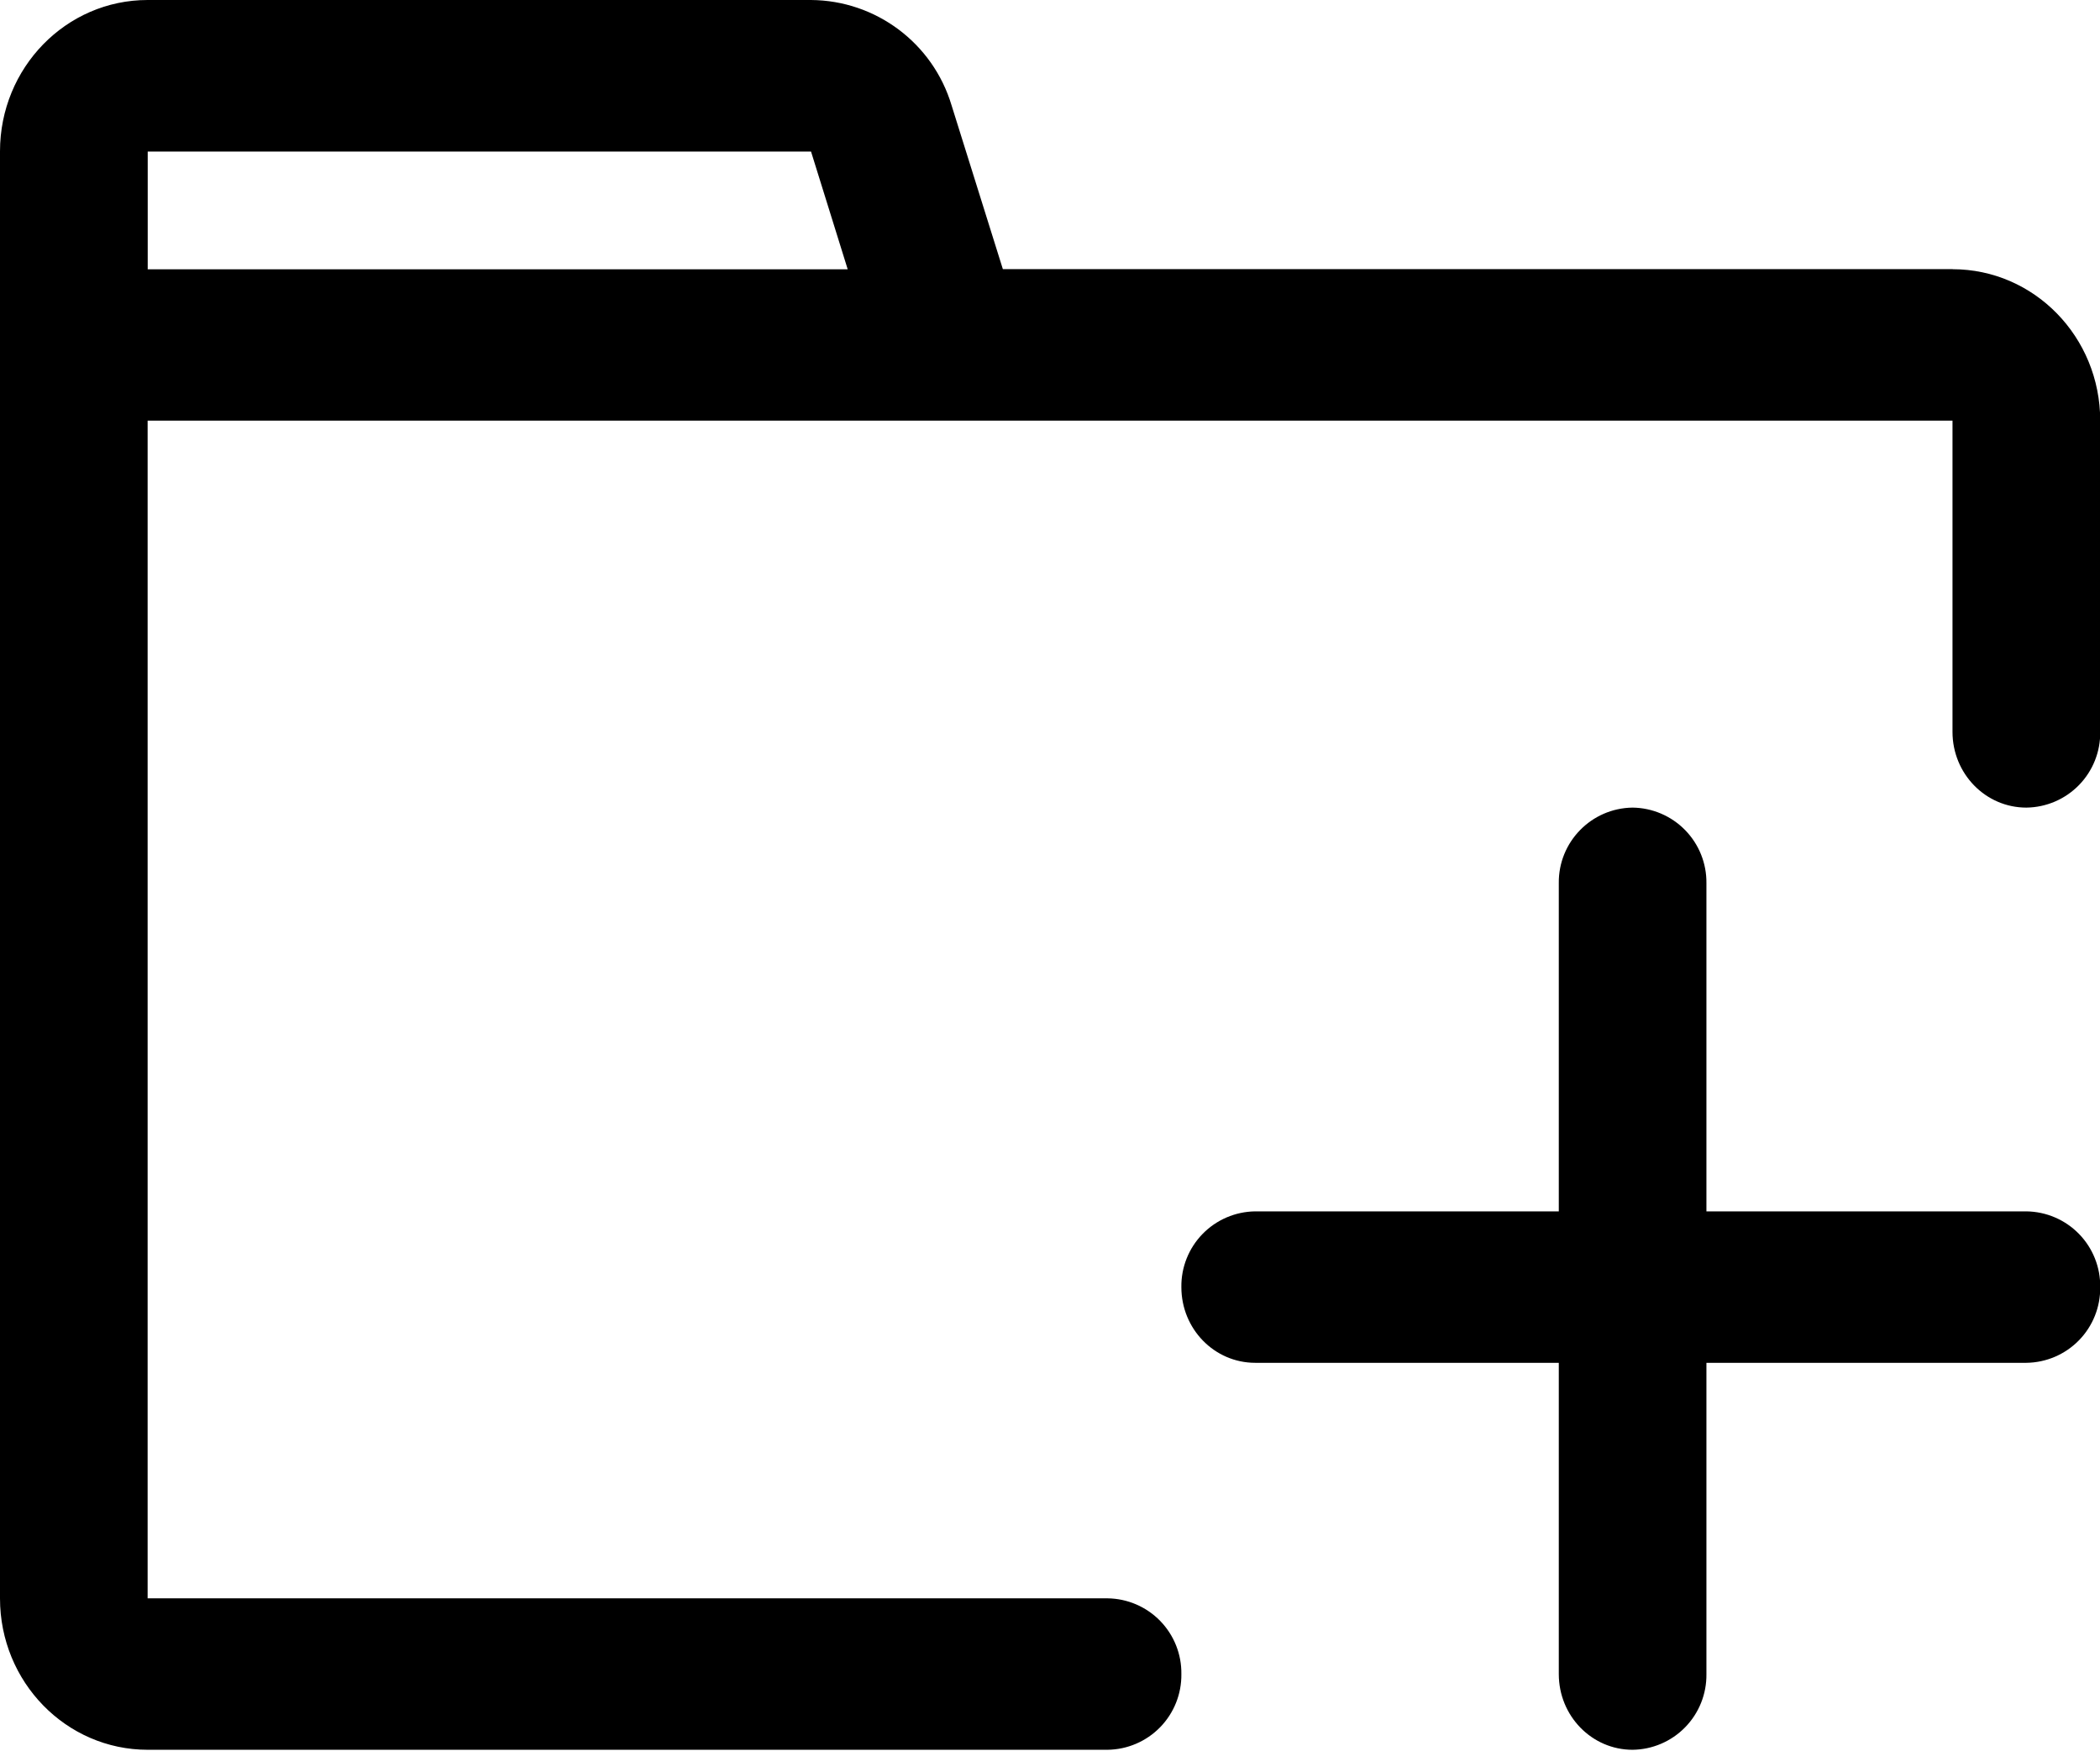
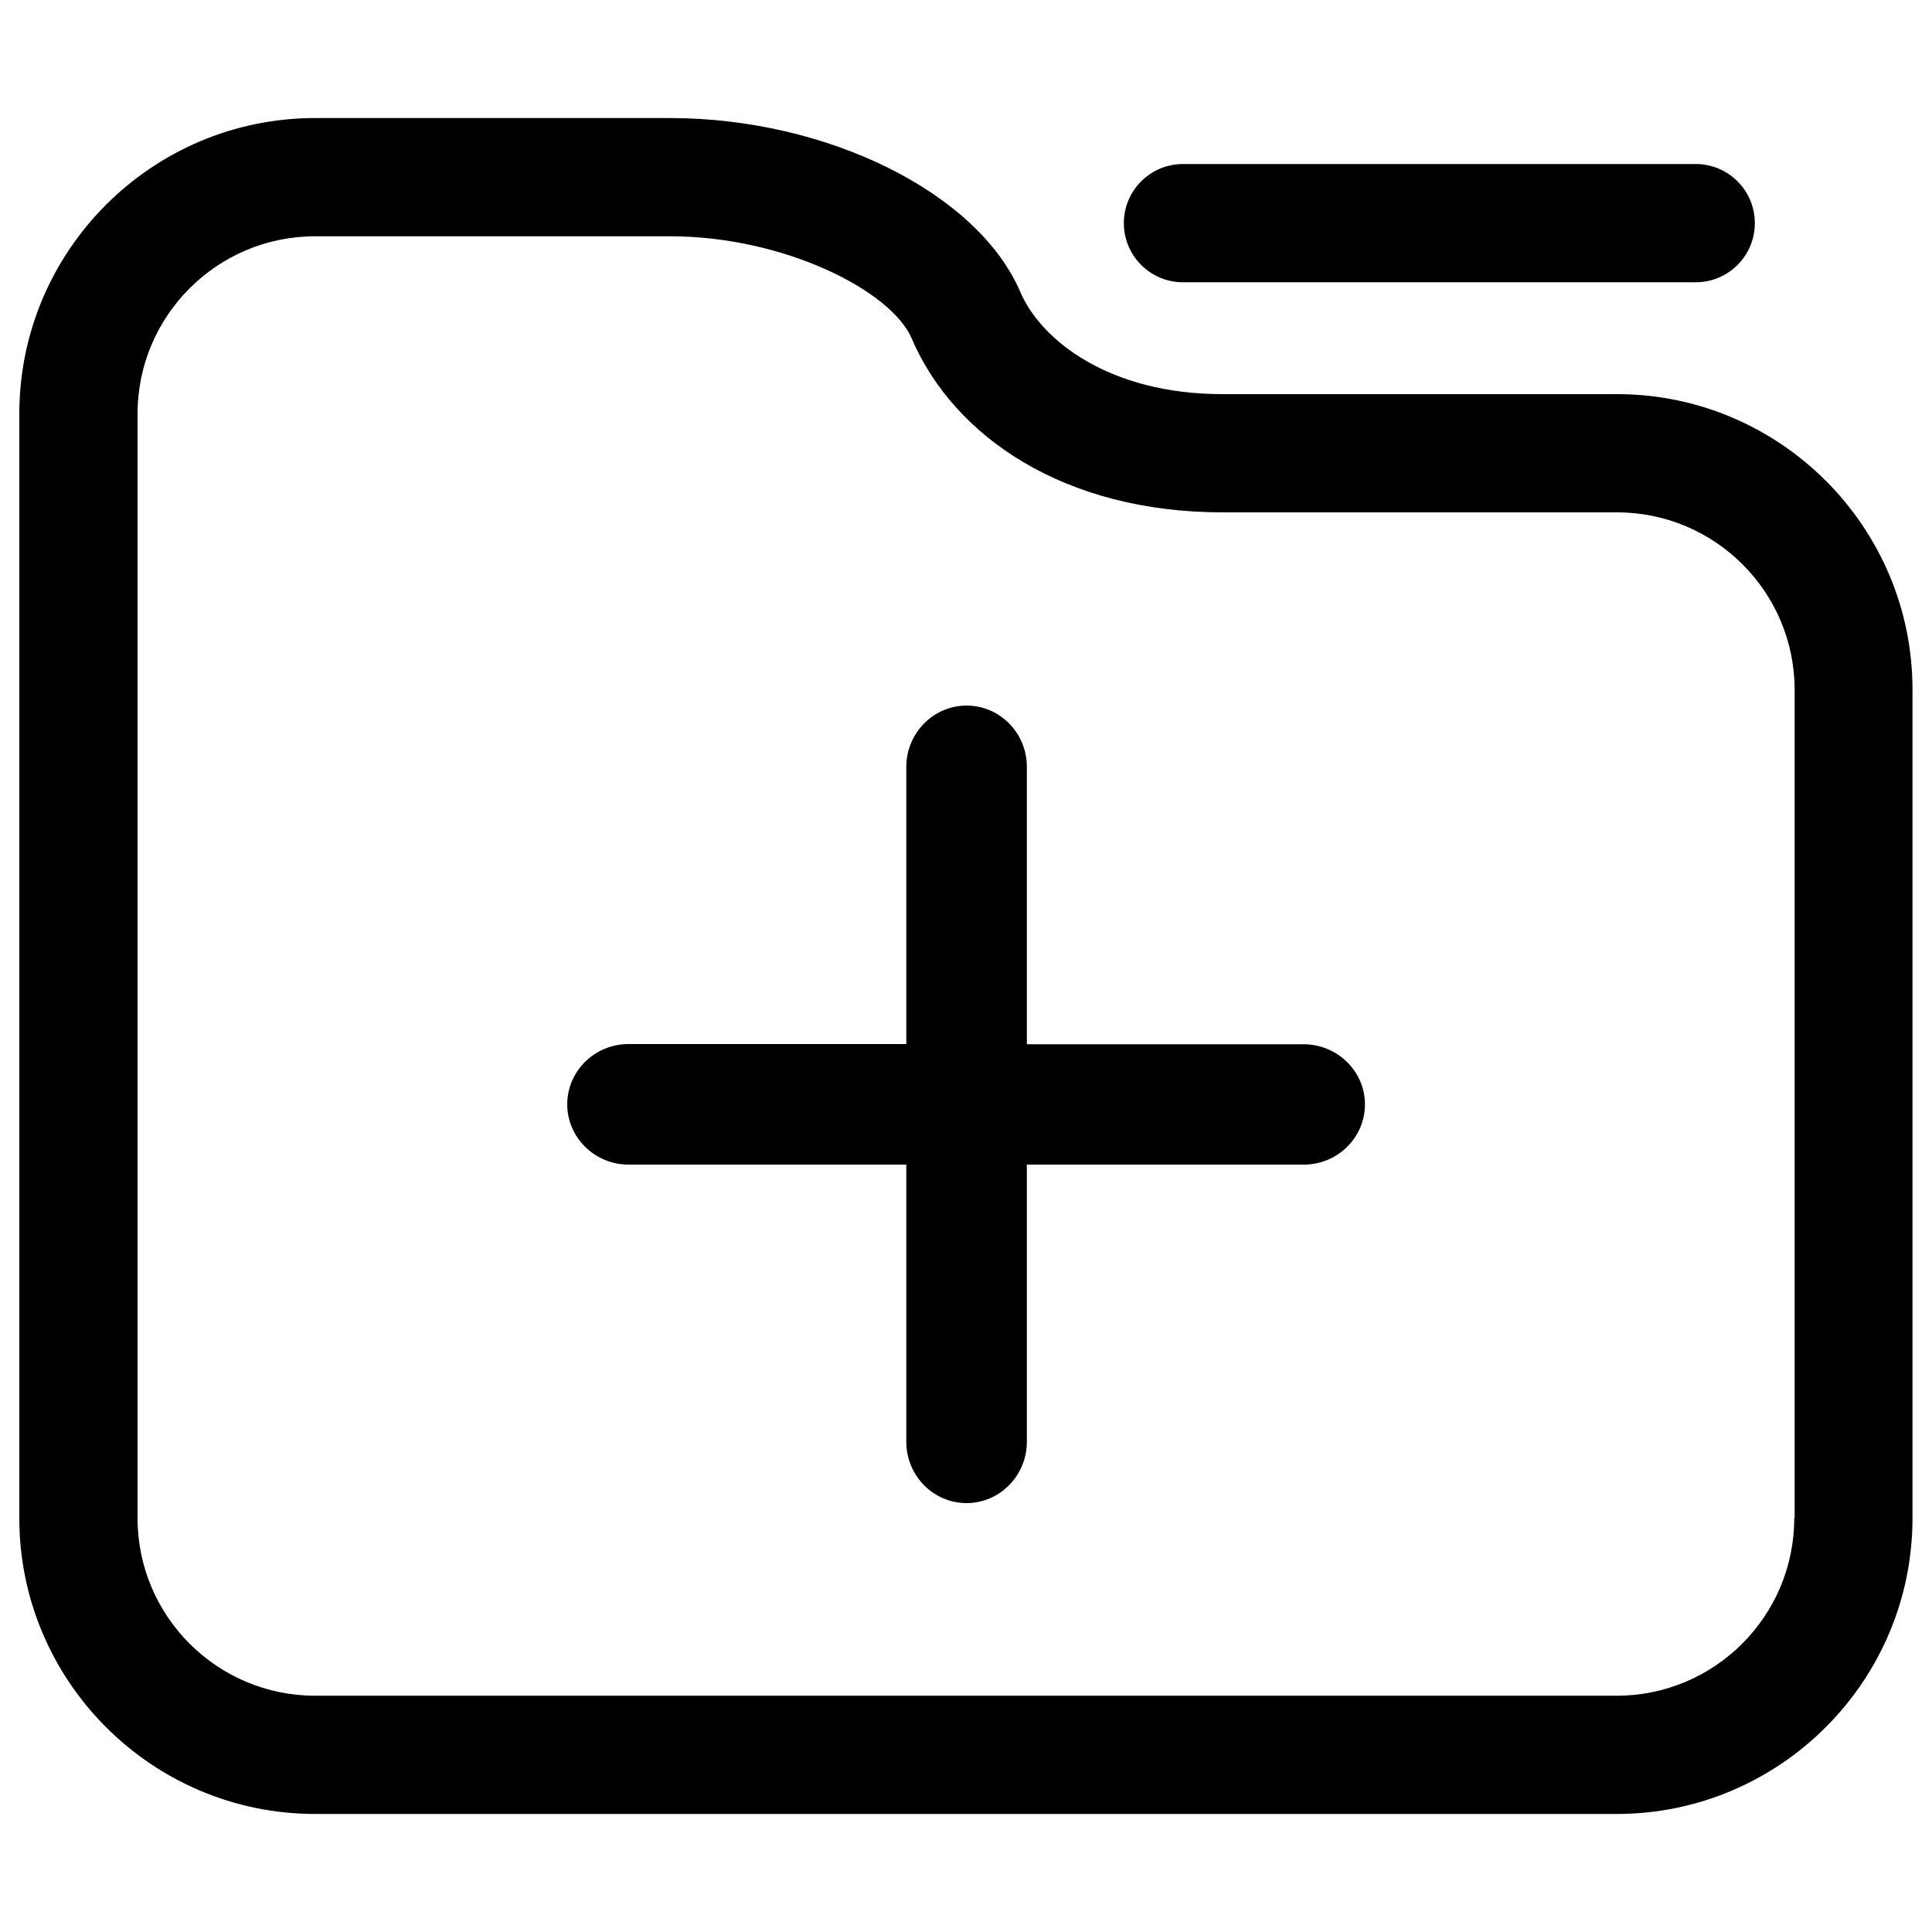
- <svg xmlns="http://www.w3.org/2000/svg" t="1603888571887" class="icon" viewBox="0 0 1228 1024" version="1.1" p-id="3102" width="614" height="512">
-   <defs>
-     <style type="text/css" />
-   </defs>
-   <path d="M1184.935 708.526H997.851v-191.894a43.701 43.701 0 0 0-43.189-44.264 43.701 43.701 0 0 0-43.138 44.264v191.894h-177.566a43.701 43.701 0 0 0-43.138 44.315c0 24.46 19.292 44.264 43.189 44.264h177.515v182.069c0 24.46 19.292 44.264 43.138 44.264a43.701 43.701 0 0 0 43.189-44.264v-182.069h187.084a43.701 43.701 0 0 0 43.189-44.264 43.701 43.701 0 0 0-43.189-44.315z m-43.138-551.121H586.429l-29.987-95.794A86.429 86.429 0 0 0 474.21 0h-387.883C38.635 0 0 39.607 0 88.527v846.382C0 983.779 38.635 1023.437 86.378 1023.437h561.253a43.701 43.701 0 0 0 43.189-44.264 43.701 43.701 0 0 0-43.189-44.315H86.327V246.034h1055.42v182.018c0 24.511 19.343 44.315 43.189 44.315A43.701 43.701 0 0 0 1228.125 428.053V246.034c0-48.971-38.635-88.578-86.378-88.578z m-1055.42 0V88.63h387.883l21.441 68.877h-409.375z" p-id="3103" fill="#000000" />
+ <svg xmlns="http://www.w3.org/2000/svg" version="1.1" viewBox="0 0 1000 1000">
+   <path d="M612.3,146.1h265.4c16.9,0,30.6-13.7,30.6-30.6c0-16.9-13.7-30.6-30.6-30.6H612.3c-16.9,0-30.6,13.7-30.6,30.6C581.7,132.4,595.4,146.1,612.3,146.1z" fill="#000" />
+   <path d="M836.9,204H632.7c-58.6,0-93.9-27.9-104.6-52.9c-22-51.3-99.9-90-181.3-90H163.1C78.7,61.1,10,129.7,10,214.2v571.6c0,84.4,68.7,153.1,153.1,153.1h673.7c84.4,0,153.1-68.7,153.1-153.1V357.1C990,272.7,921.3,204,836.9,204z M928.7,785.8c0,50.7-41.2,91.9-91.9,91.9H163.1c-50.7,0-91.9-41.2-91.9-91.9V214.2c0-50.7,41.2-91.9,91.9-91.9h183.8c58.5,0,114.3,27.9,125,52.9c22,51.3,79.5,90,160.9,90h204.2c50.7,0,91.9,41.2,91.9,91.9V785.8z" fill="#000" />
+   <path d="M674.7,540.5H531.5V396.9c0-17.5-14-31.7-31.2-31.7s-31.2,14.3-31.2,31.7v143.5H325.3c-17.5,0-31.7,14-31.7,31.2c0,17.2,14.3,31.2,31.7,31.2h143.8v143.5c0,17.5,14,31.7,31.2,31.7c17.2,0,31.2-14.3,31.2-31.7V602.8h143.3c17.5,0,31.7-14,31.7-31.2C706.5,554.5,692.2,540.5,674.7,540.5z" fill="#000" />
</svg>
